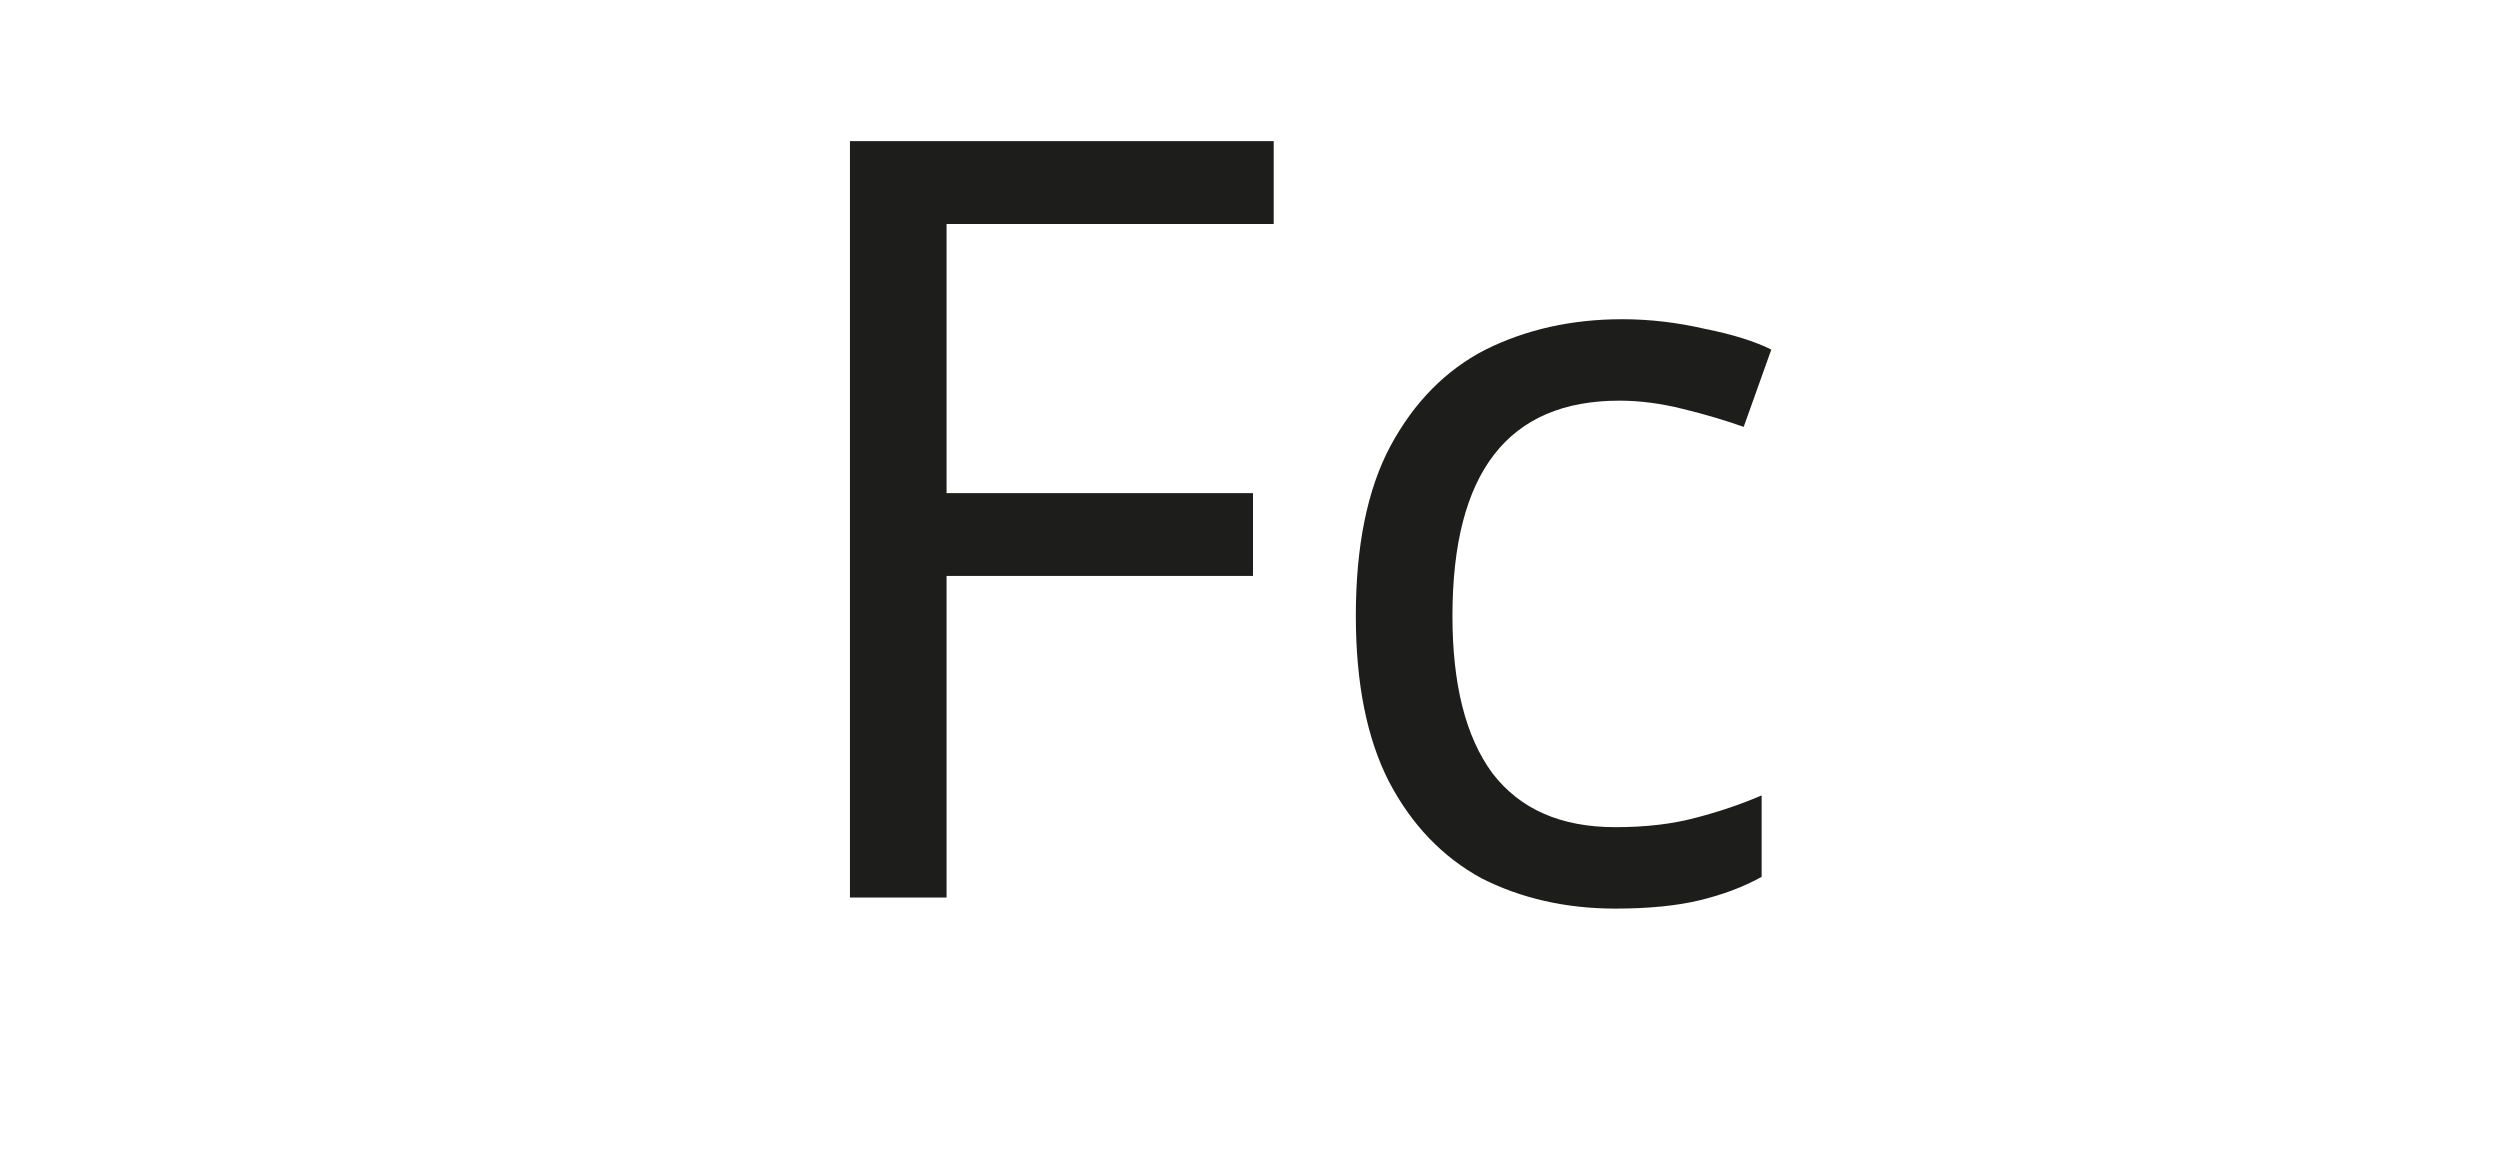
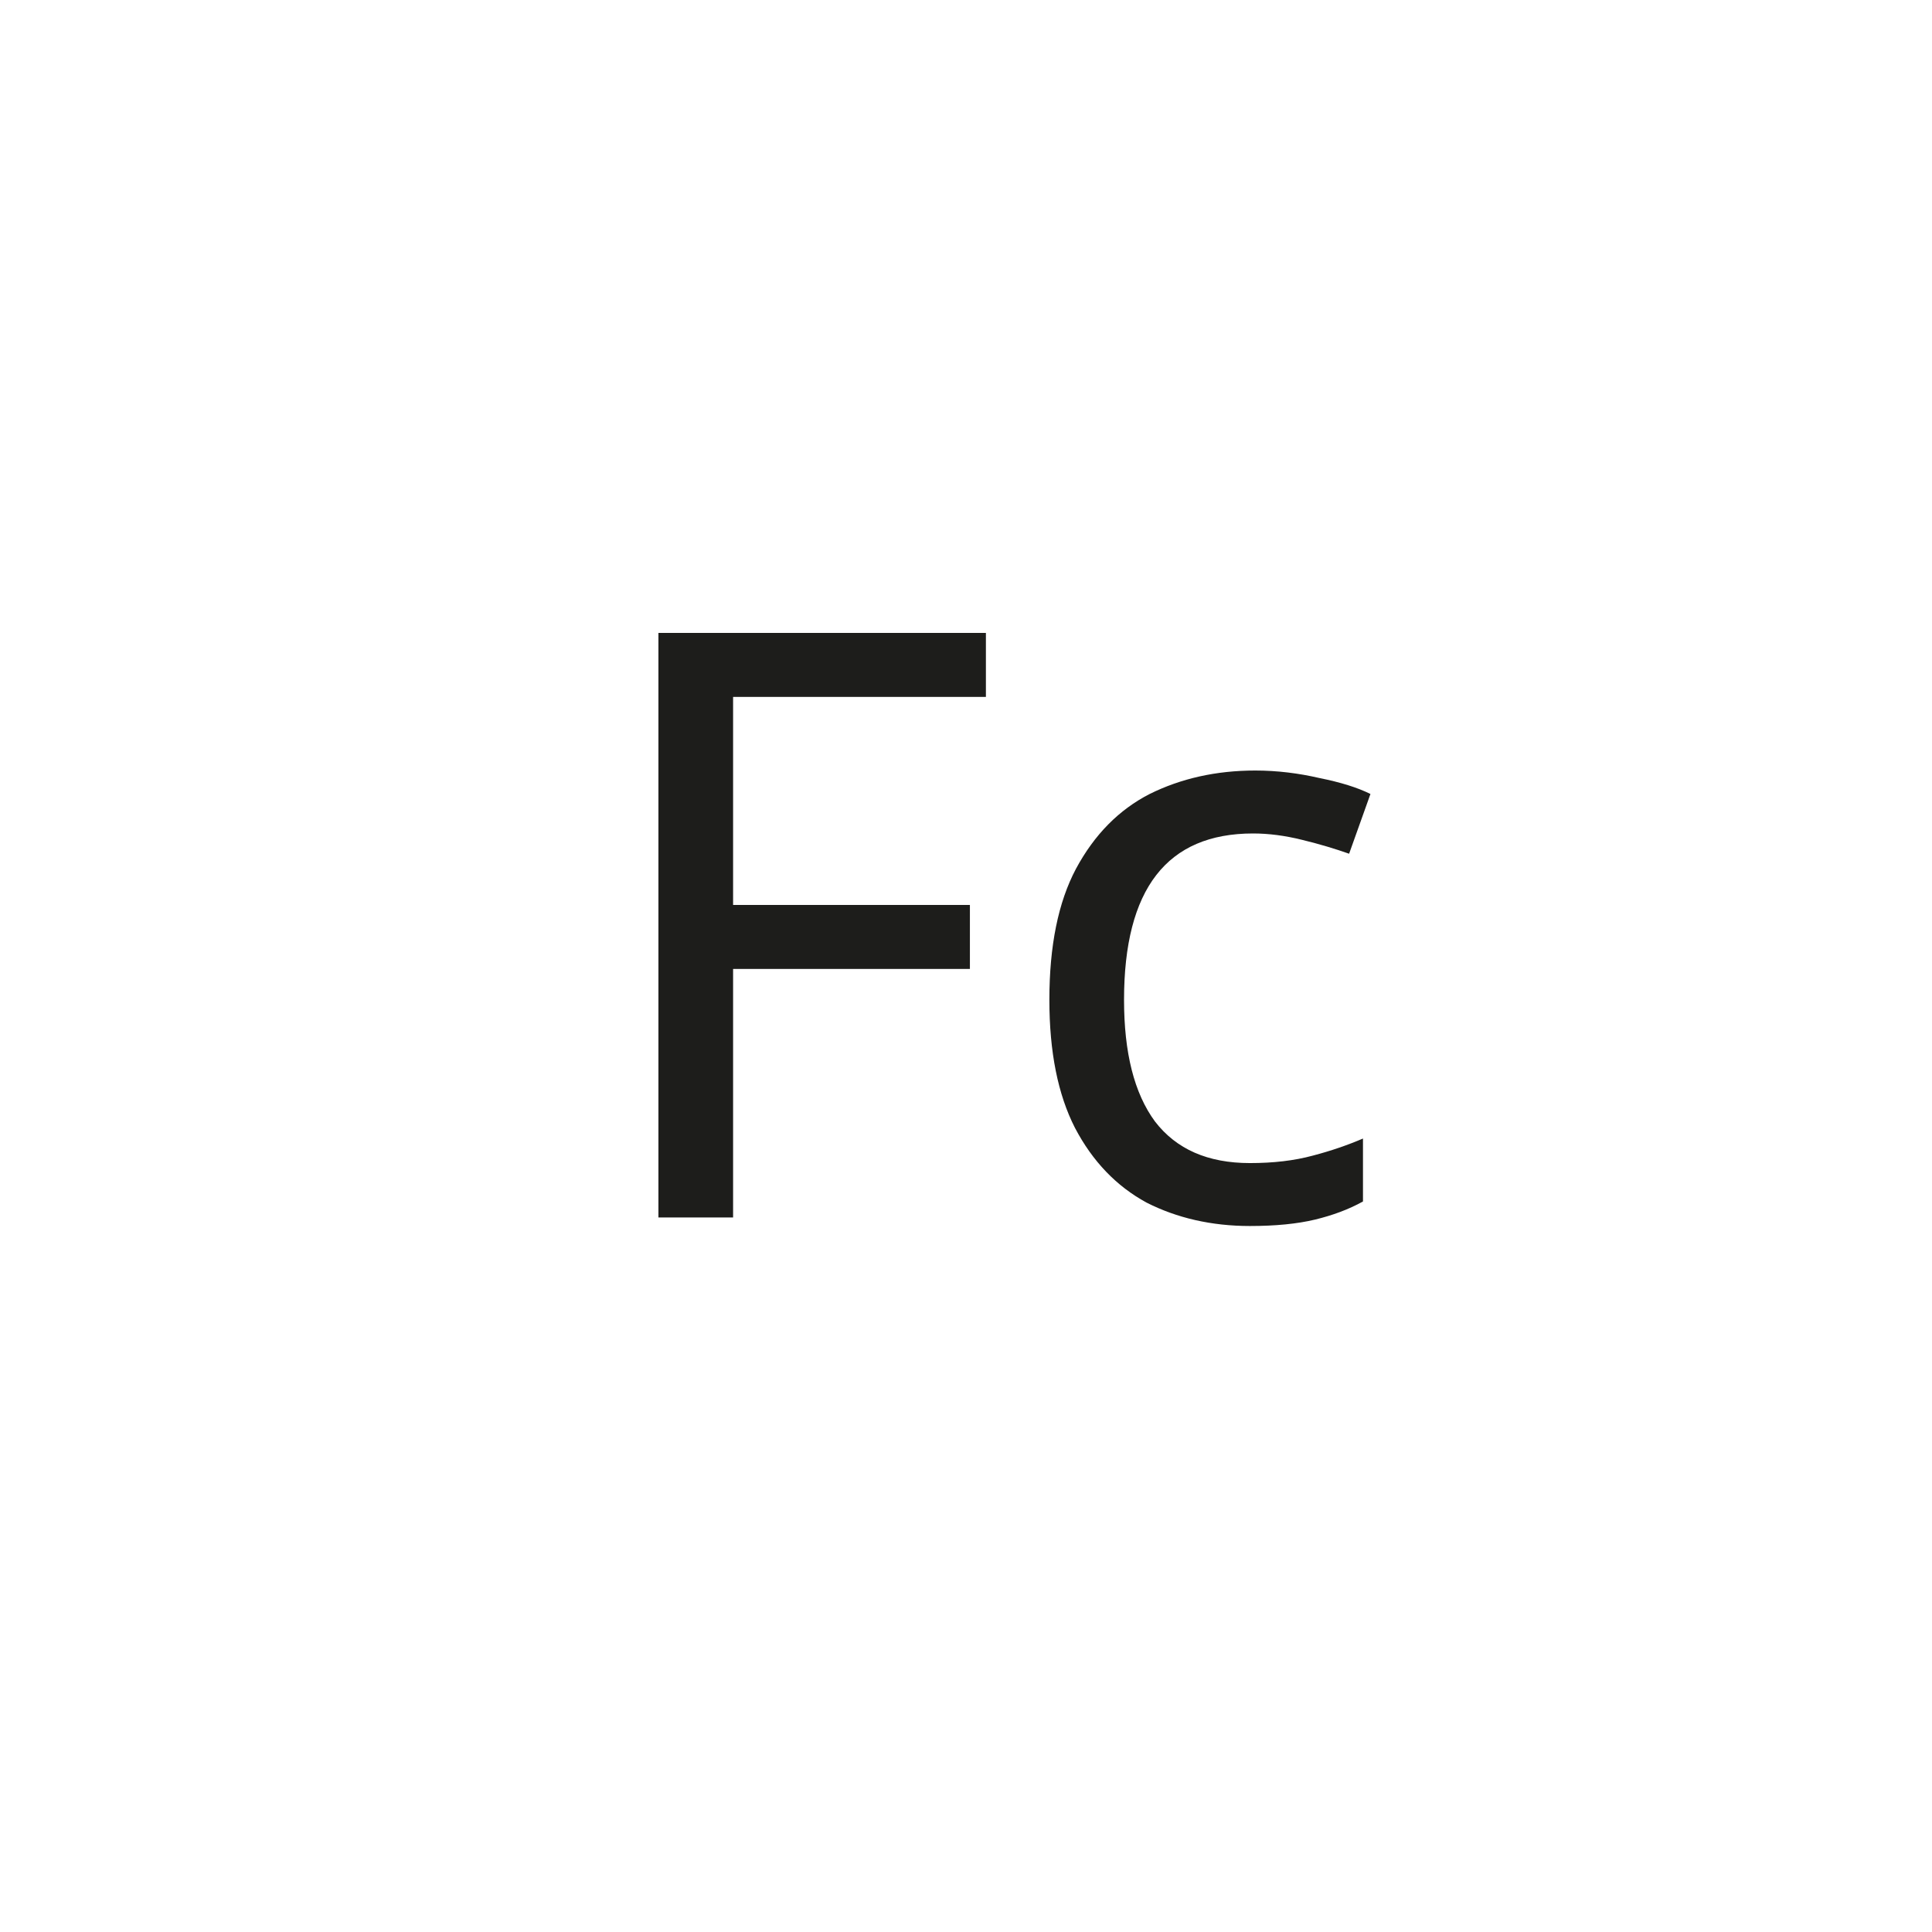
- <svg xmlns="http://www.w3.org/2000/svg" version="1.1" id="Calque_1" x="0px" y="0px" viewBox="0 0 28.3 13" style="enable-background:new 0 0 28.3 13;" xml:space="preserve">
+ <svg xmlns="http://www.w3.org/2000/svg" version="1.1" id="Calque_1" x="0px" y="0px" viewBox="0 0 28.3 28.3" style="enable-background:new 0 0 28.3 28.3;" xml:space="preserve">
  <style type="text/css">
	.st0{fill:#1D1D1B;}
	.st1{font-family:'MyriadPro-Bold';}
	.st2{font-size:12px;}
</style>
-   <text transform="matrix(1 0 0 1 8.4652 10.1604)" class="st0 st1 st2">Fc</text>
+   <text transform="matrix(1 0 0 1 8.4884 17.8336)" class="st0 st1 st2">Fc</text>
</svg>
